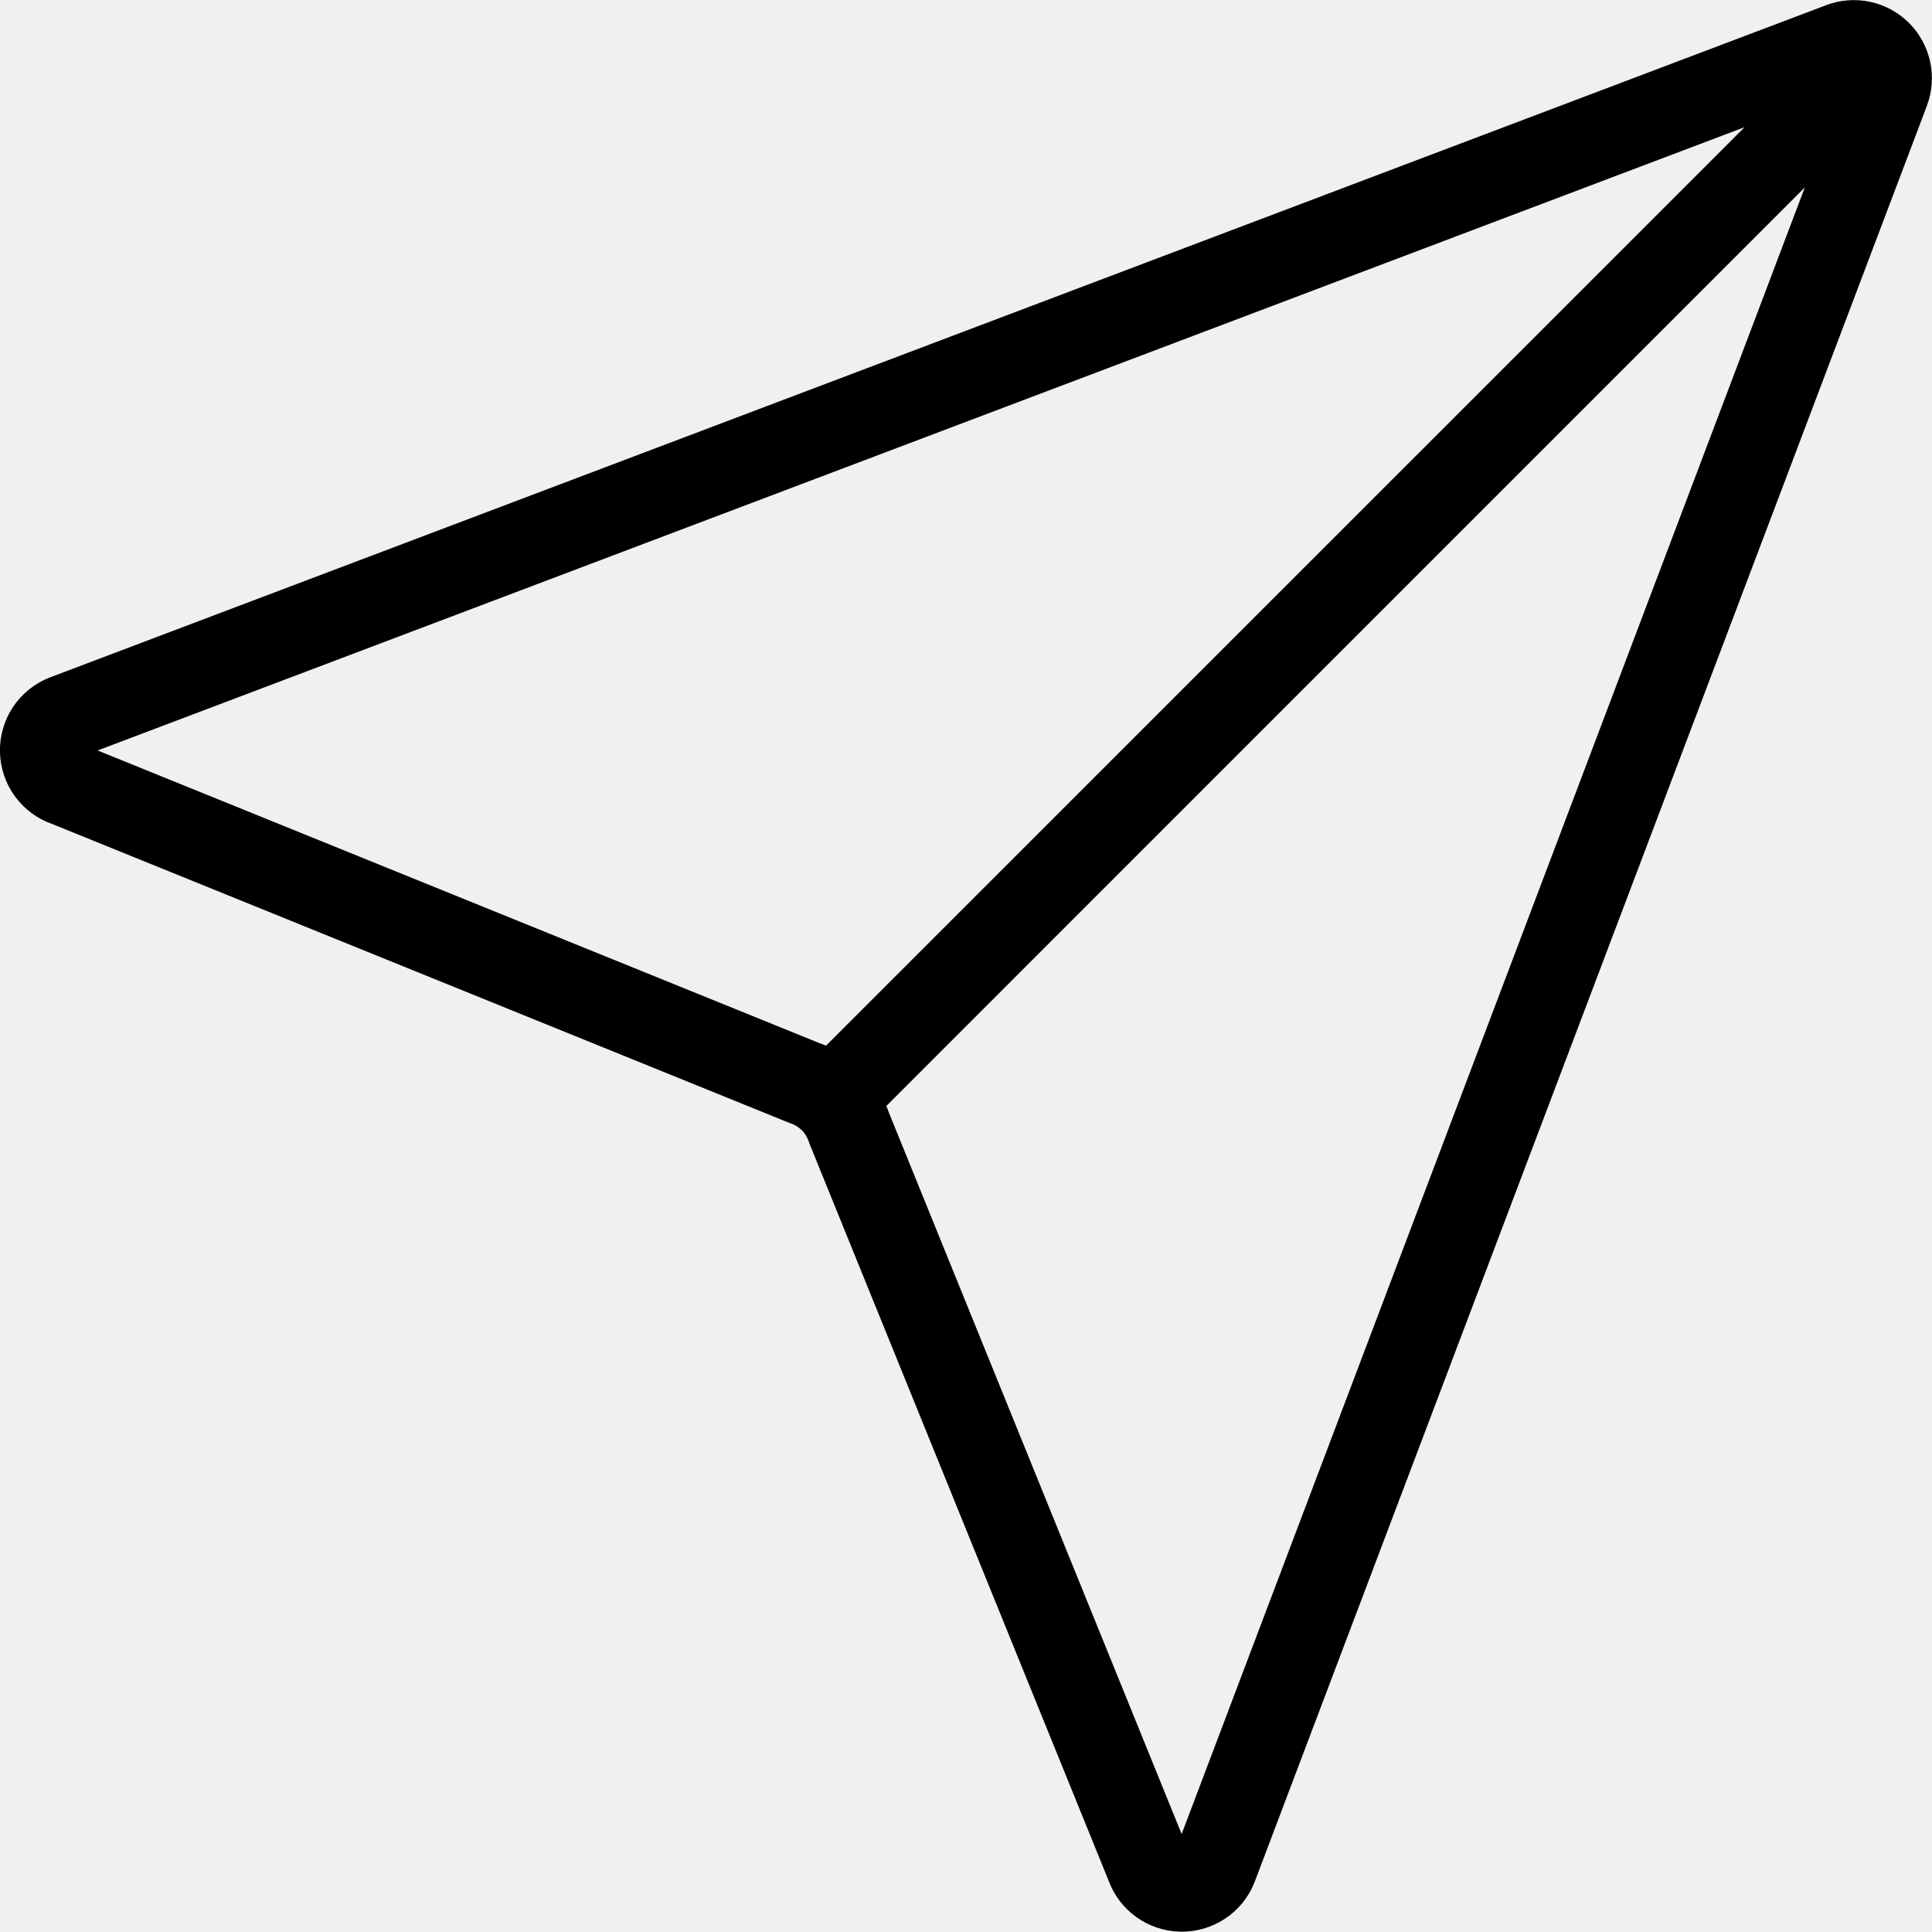
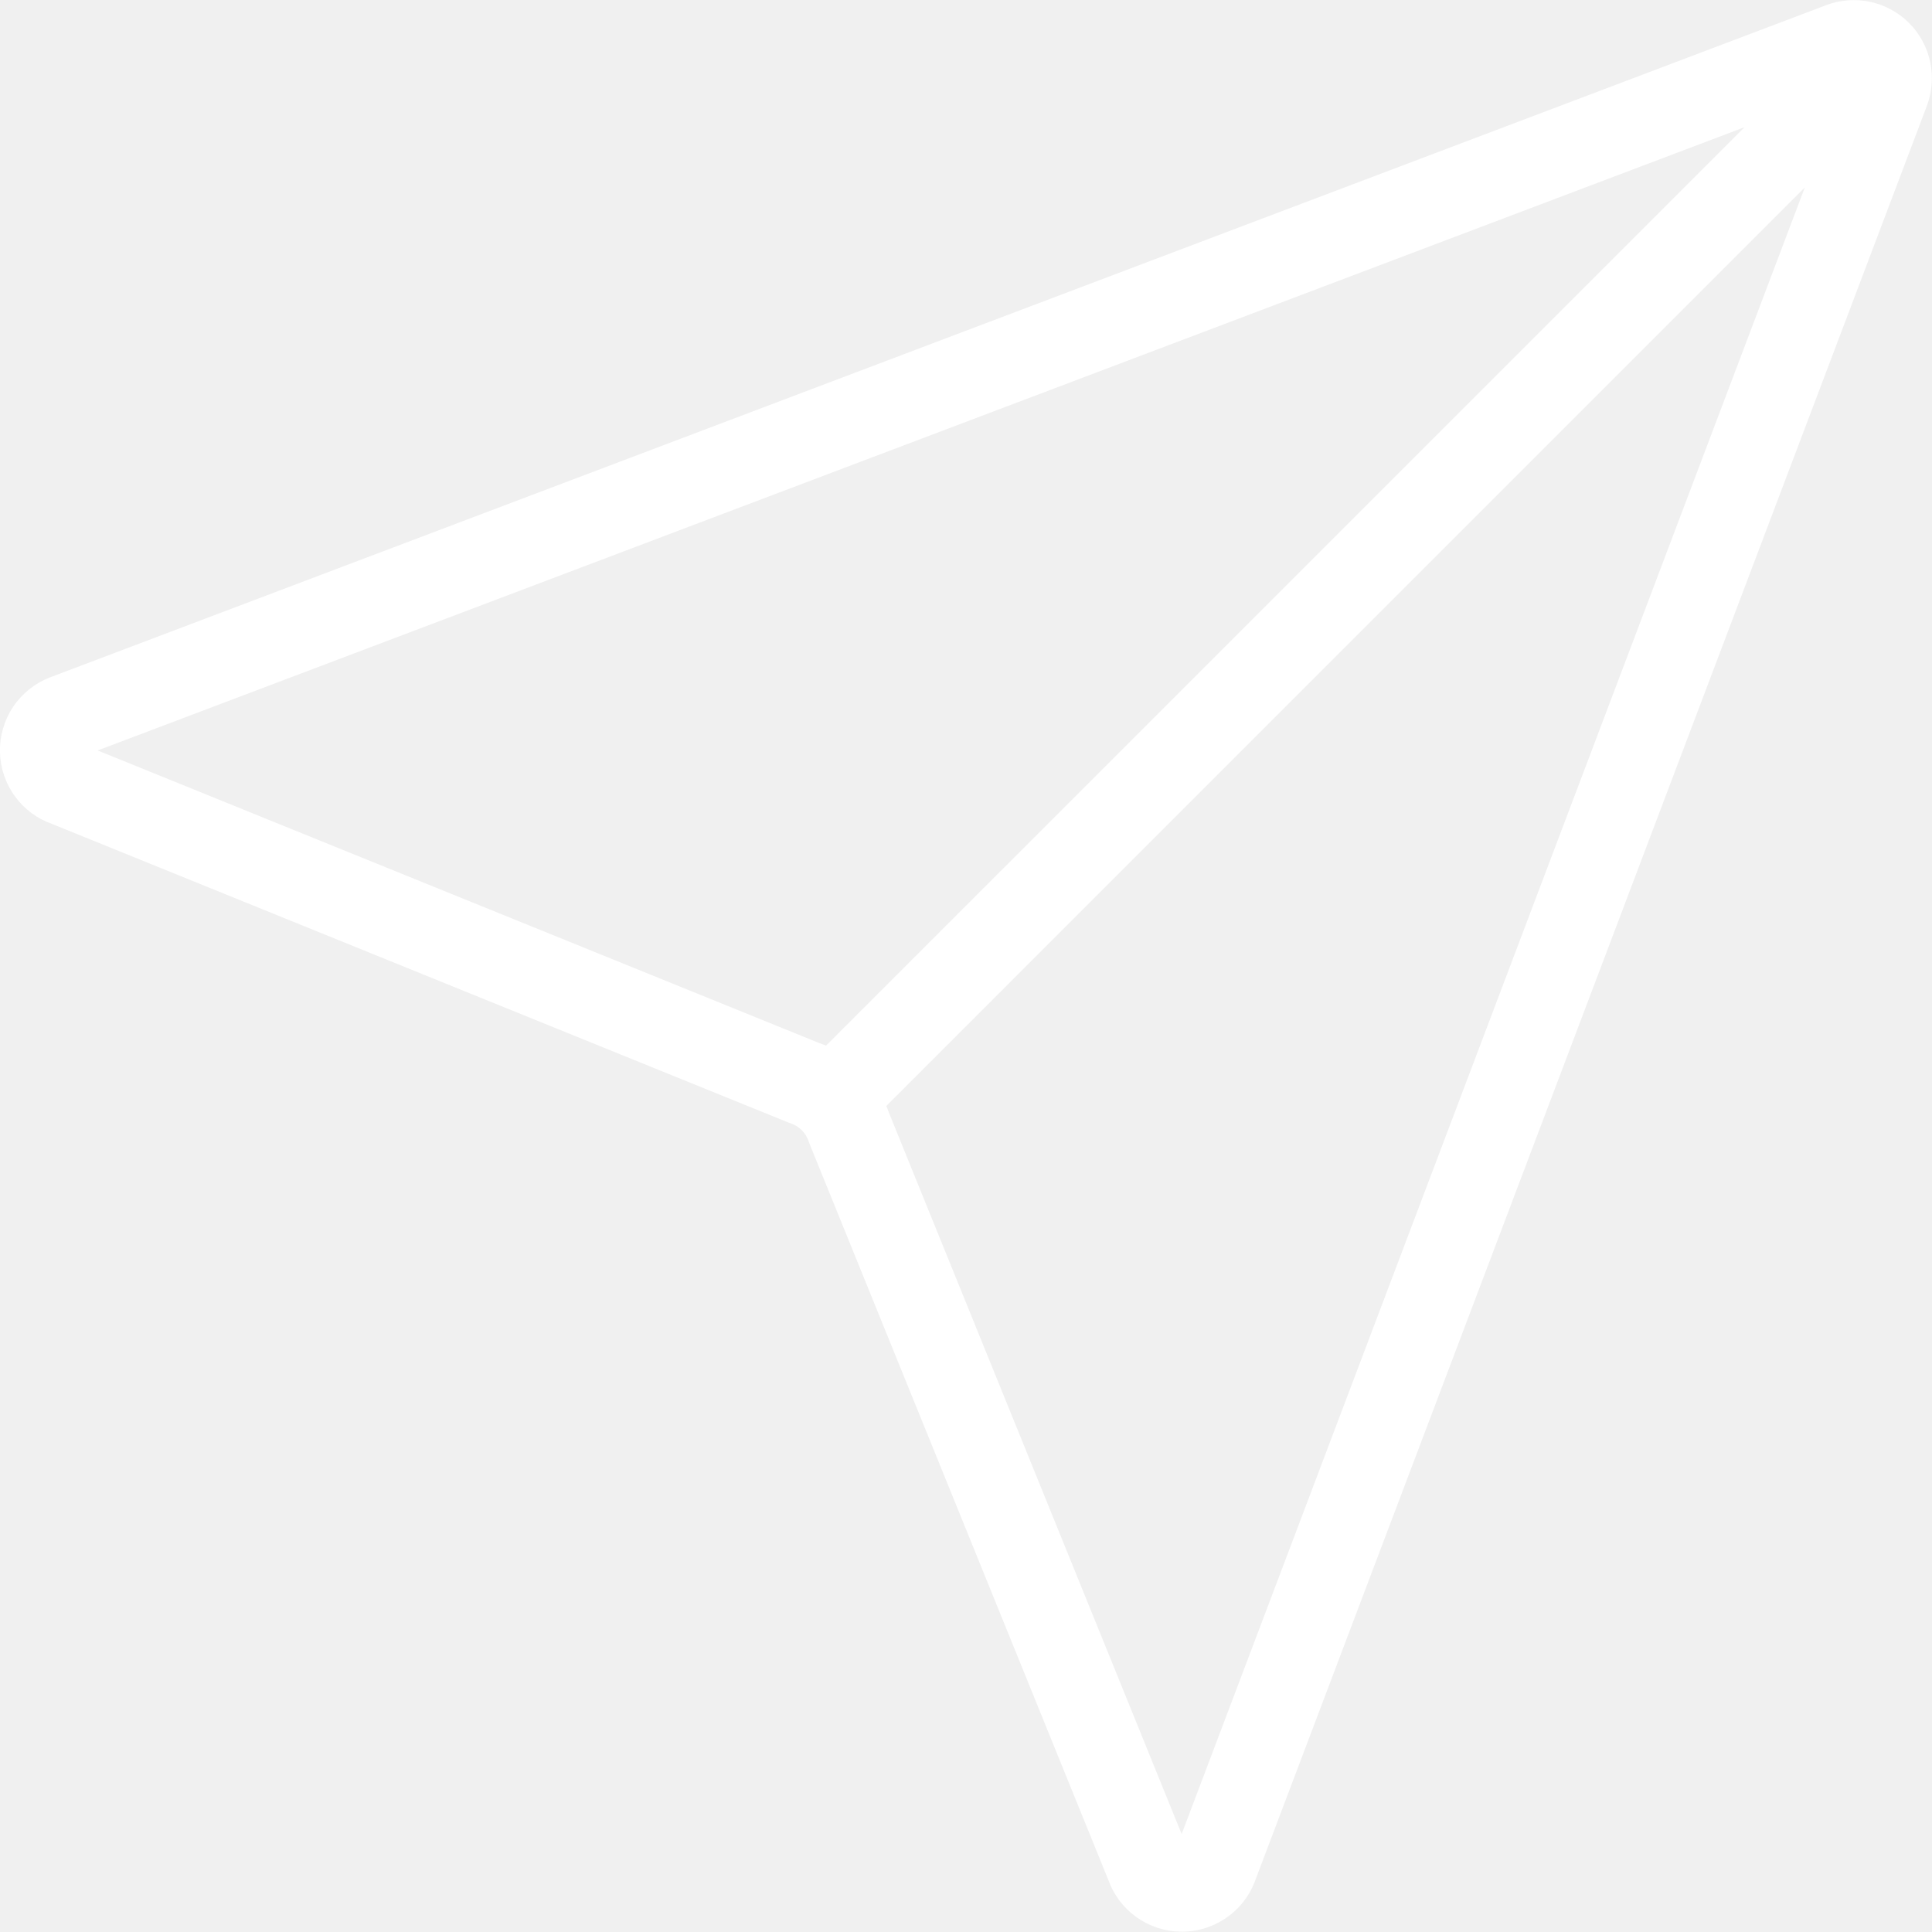
<svg xmlns="http://www.w3.org/2000/svg" width="34" height="34" viewBox="0 0 34 34" fill="none">
-   <path fill-rule="evenodd" clip-rule="evenodd" d="M31.762 3.298L15.598 19.463C15.615 19.503 15.631 19.544 15.645 19.585L20.795 32.276L31.762 3.298ZM14.537 18.402L30.702 2.238L1.718 13.207L14.415 18.355C14.456 18.369 14.497 18.385 14.537 18.402ZM33.908 1.868L22.077 33.126C21.974 33.388 21.793 33.611 21.558 33.766C21.324 33.921 21.048 34.001 20.767 33.994C20.487 33.988 20.215 33.896 19.988 33.73C19.767 33.569 19.6 33.347 19.507 33.09L14.247 20.13C14.241 20.115 14.236 20.1 14.231 20.085C14.206 20.012 14.165 19.945 14.11 19.89C14.055 19.835 13.988 19.794 13.915 19.769C13.9 19.764 13.885 19.759 13.871 19.753L0.913 14.499C0.655 14.408 0.43 14.241 0.268 14.021C0.099 13.793 0.006 13.518 -0.001 13.235C-0.007 12.952 0.074 12.673 0.232 12.438C0.39 12.203 0.617 12.022 0.881 11.92L0.885 11.919L32.132 0.093C32.133 0.092 32.133 0.092 32.133 0.092C32.381 -0.002 32.651 -0.023 32.91 0.032C33.17 0.087 33.408 0.217 33.596 0.404C33.783 0.592 33.913 0.83 33.968 1.09C34.023 1.349 34.002 1.619 33.908 1.867C33.908 1.867 33.908 1.868 33.908 1.868Z" fill="black" />
+   <path fill-rule="evenodd" clip-rule="evenodd" d="M31.762 3.298L15.598 19.463C15.615 19.503 15.631 19.544 15.645 19.585L20.795 32.276L31.762 3.298ZM14.537 18.402L30.702 2.238L1.718 13.207L14.415 18.355C14.456 18.369 14.497 18.385 14.537 18.402ZM33.908 1.868L22.077 33.126C21.974 33.388 21.793 33.611 21.558 33.766C21.324 33.921 21.048 34.001 20.767 33.994C20.487 33.988 20.215 33.896 19.988 33.73C19.767 33.569 19.6 33.347 19.507 33.09L14.247 20.13C14.241 20.115 14.236 20.1 14.231 20.085C14.206 20.012 14.165 19.945 14.11 19.89C14.055 19.835 13.988 19.794 13.915 19.769C13.9 19.764 13.885 19.759 13.871 19.753L0.913 14.499C0.655 14.408 0.43 14.241 0.268 14.021C0.099 13.793 0.006 13.518 -0.001 13.235C-0.007 12.952 0.074 12.673 0.232 12.438C0.39 12.203 0.617 12.022 0.881 11.92L0.885 11.919L32.132 0.093C32.133 0.092 32.133 0.092 32.133 0.092C32.381 -0.002 32.651 -0.023 32.91 0.032C33.17 0.087 33.408 0.217 33.596 0.404C33.783 0.592 33.913 0.83 33.968 1.09C34.023 1.349 34.002 1.619 33.908 1.867C33.908 1.867 33.908 1.868 33.908 1.868Z" fill="white" />
</svg>
